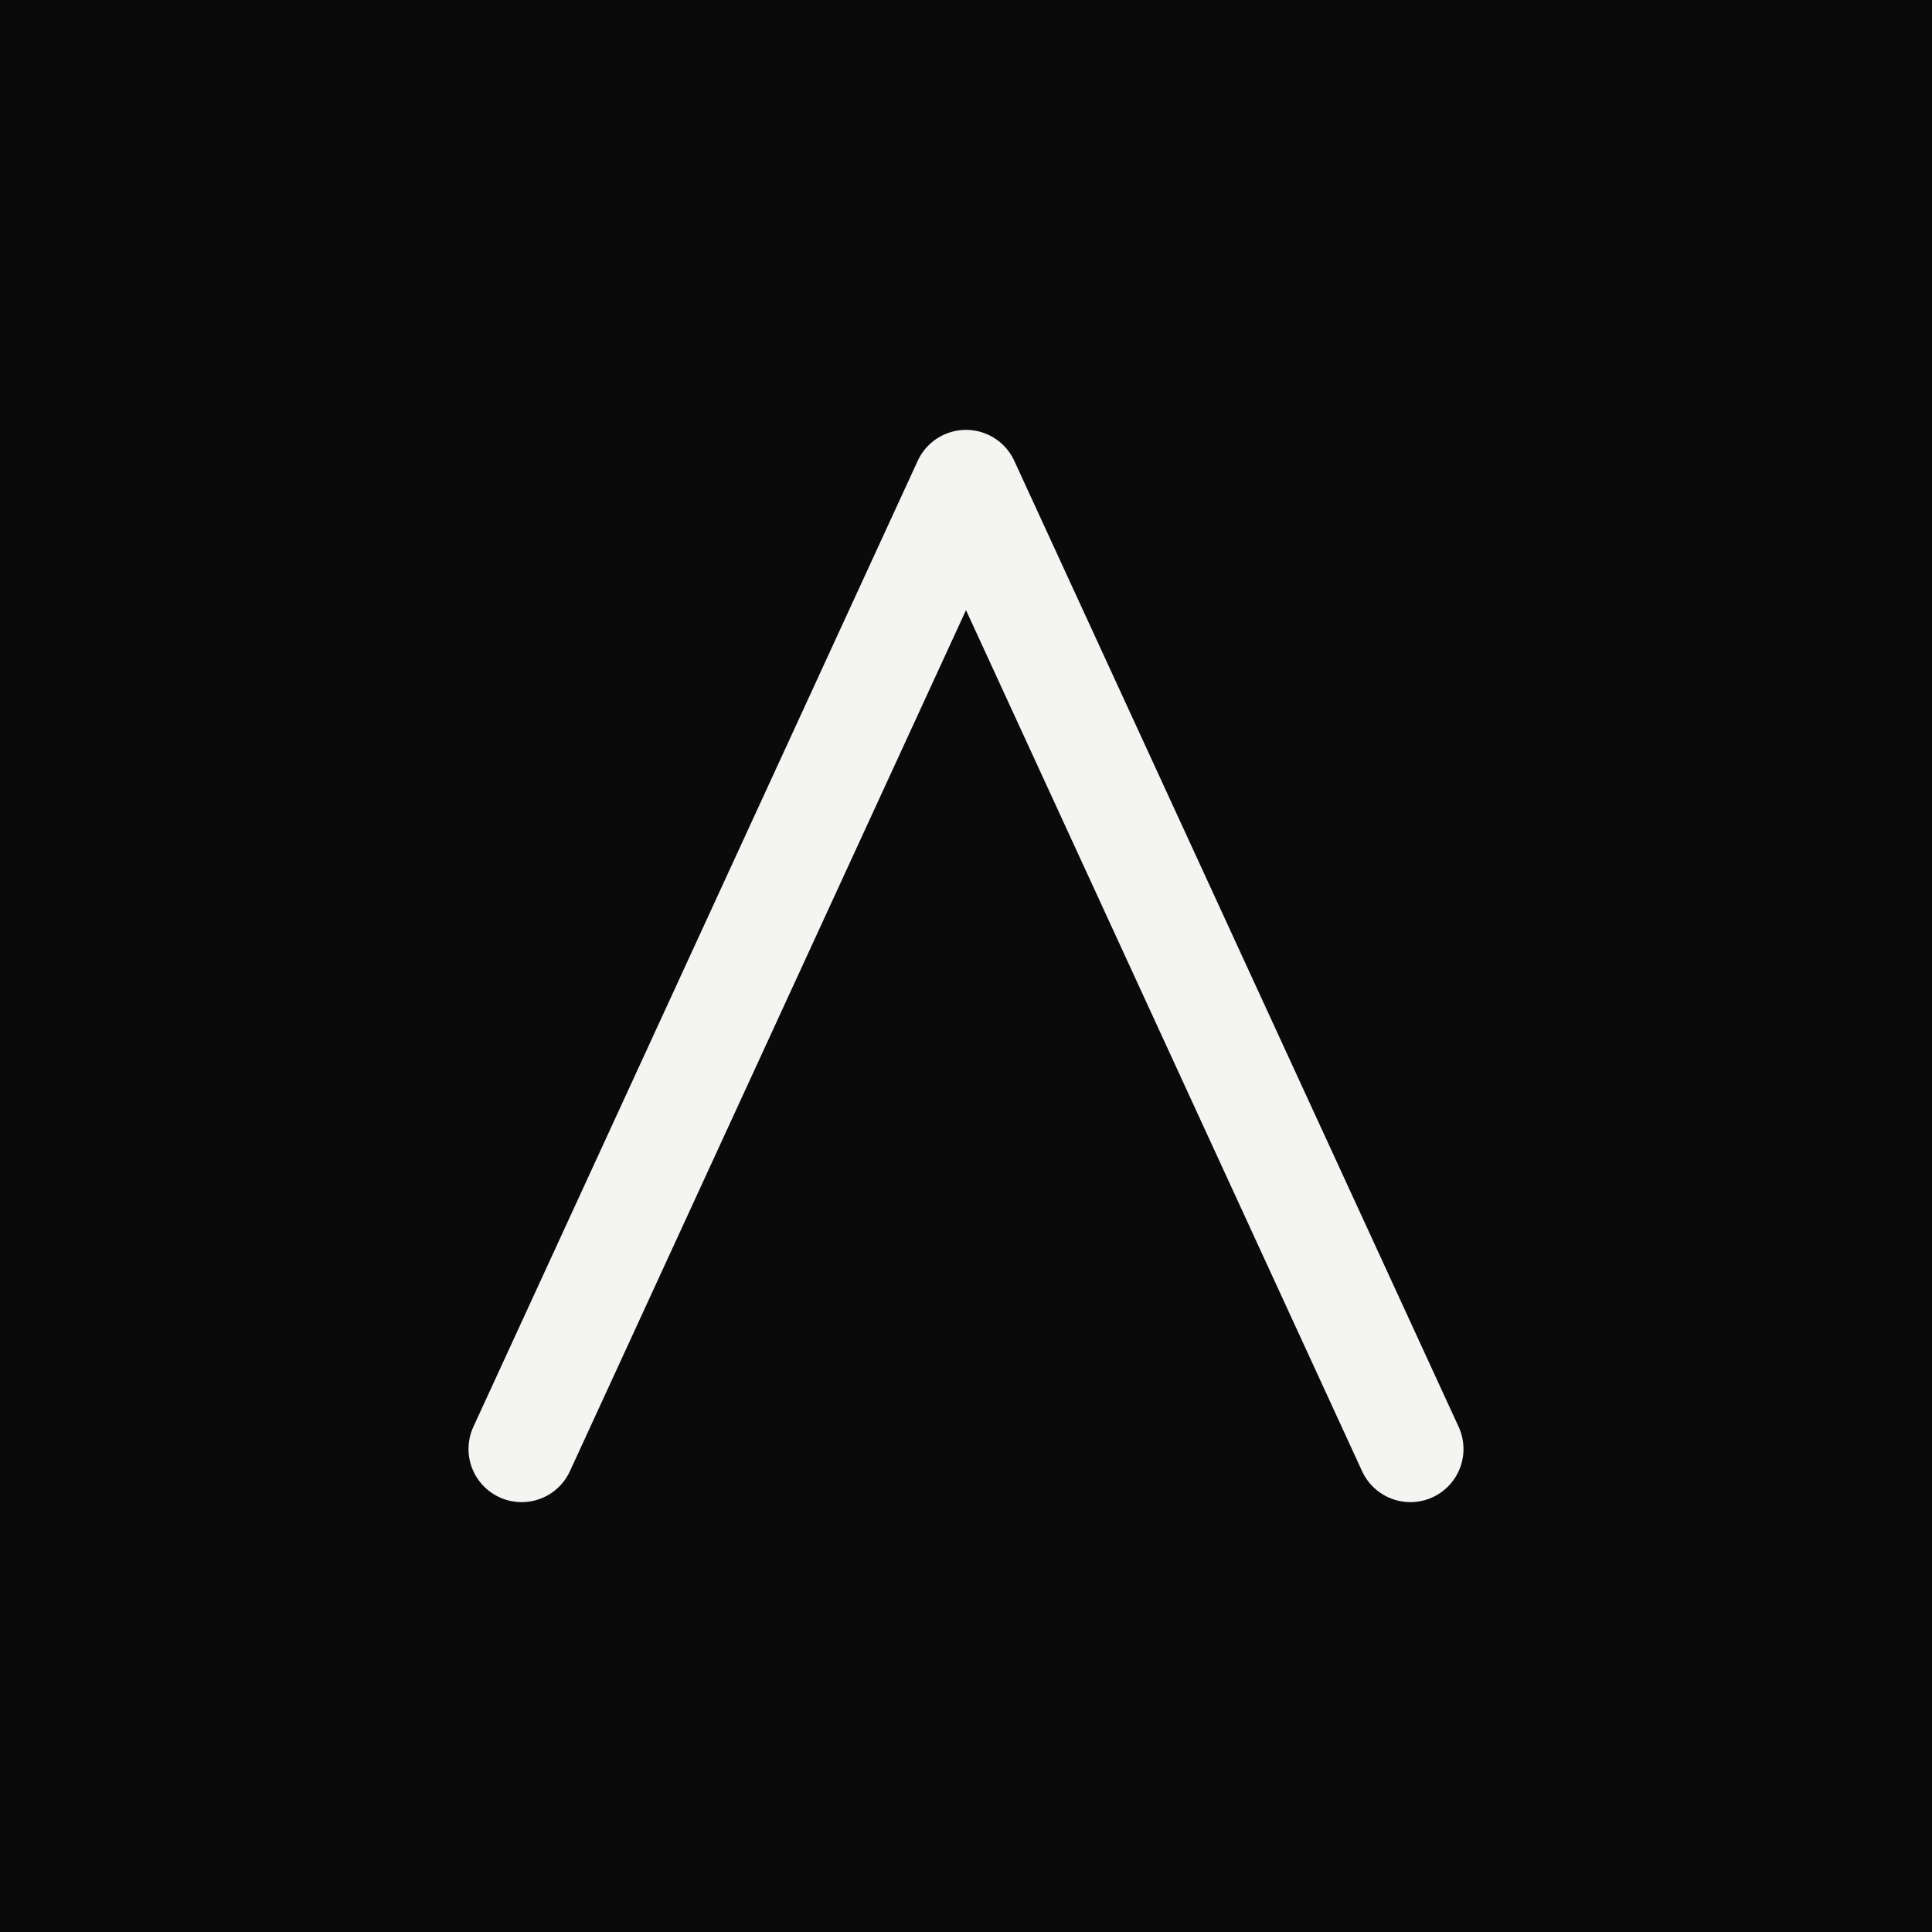
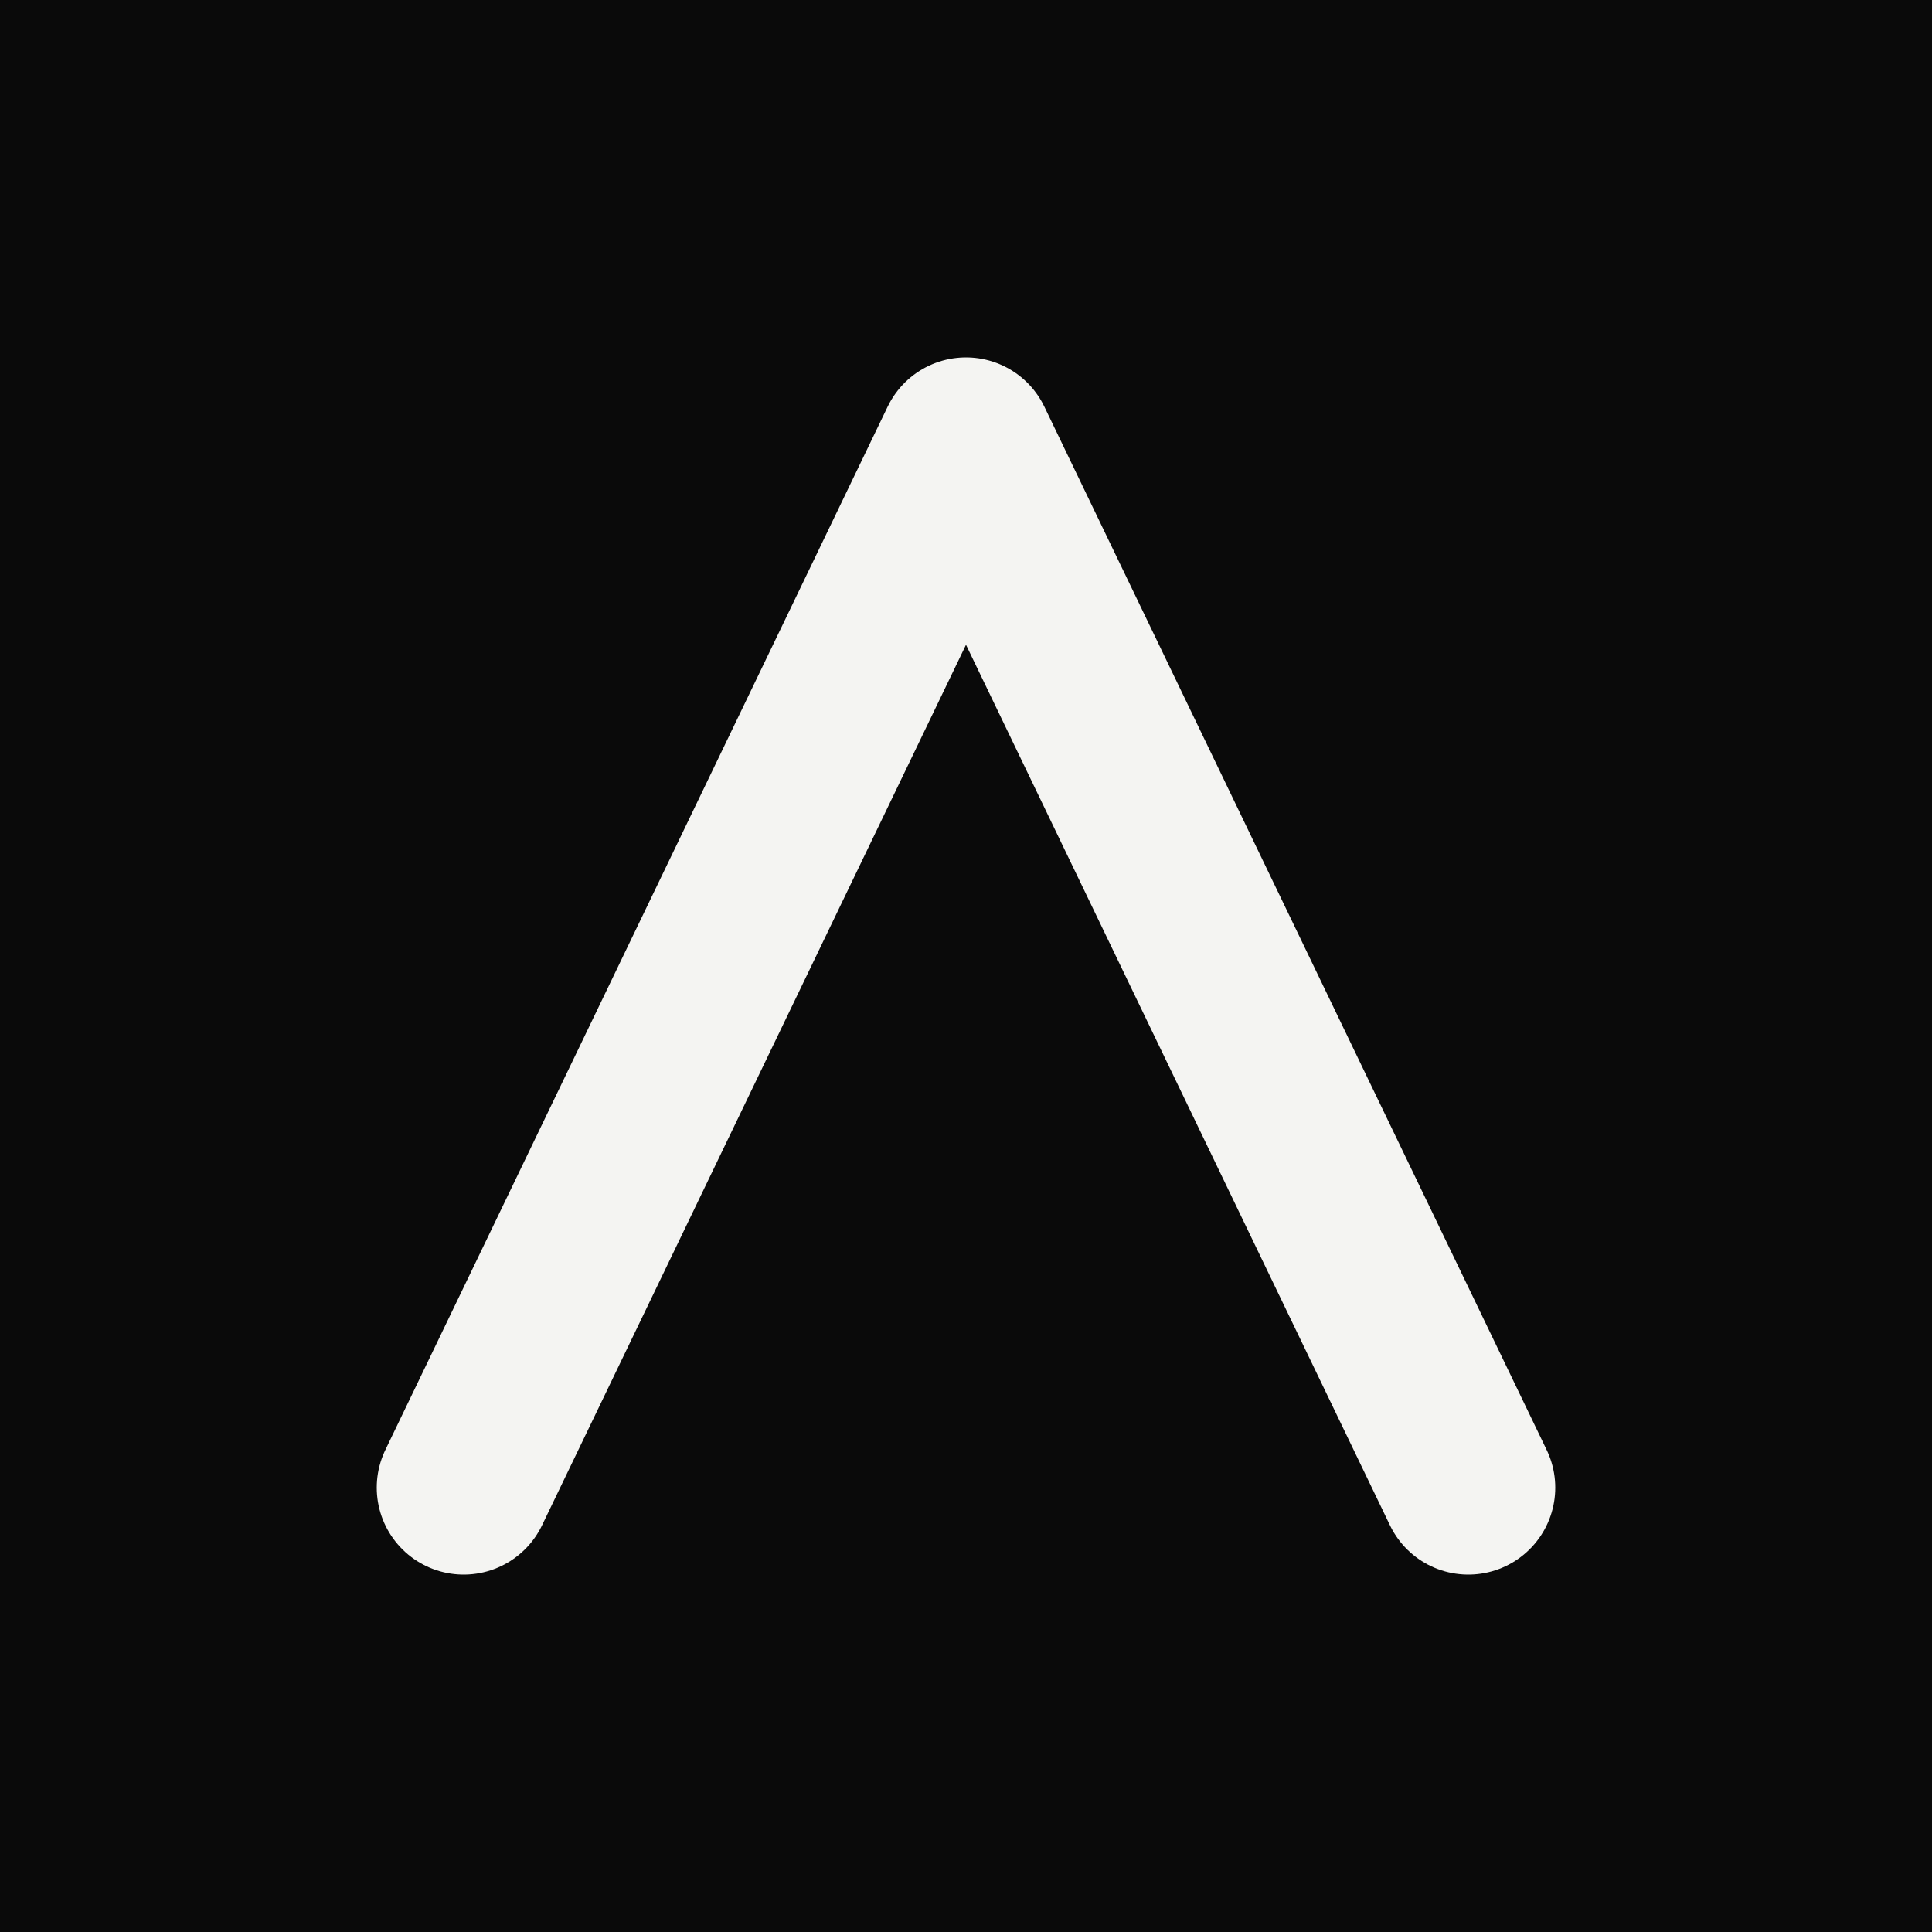
<svg xmlns="http://www.w3.org/2000/svg" viewBox="0 0 100 100">
  <rect width="100" height="100" fill="#0a0a0a" />
-   <path d="M27 75 L50 25 L73 75" fill="none" stroke="#f4f4f2" stroke-width="5.5" stroke-linecap="round" stroke-linejoin="round" />
+   <path d="M24 77 L50 23 L76 77" fill="none" stroke="#f4f4f2" stroke-width="9" stroke-linecap="round" stroke-linejoin="round" />
</svg>
